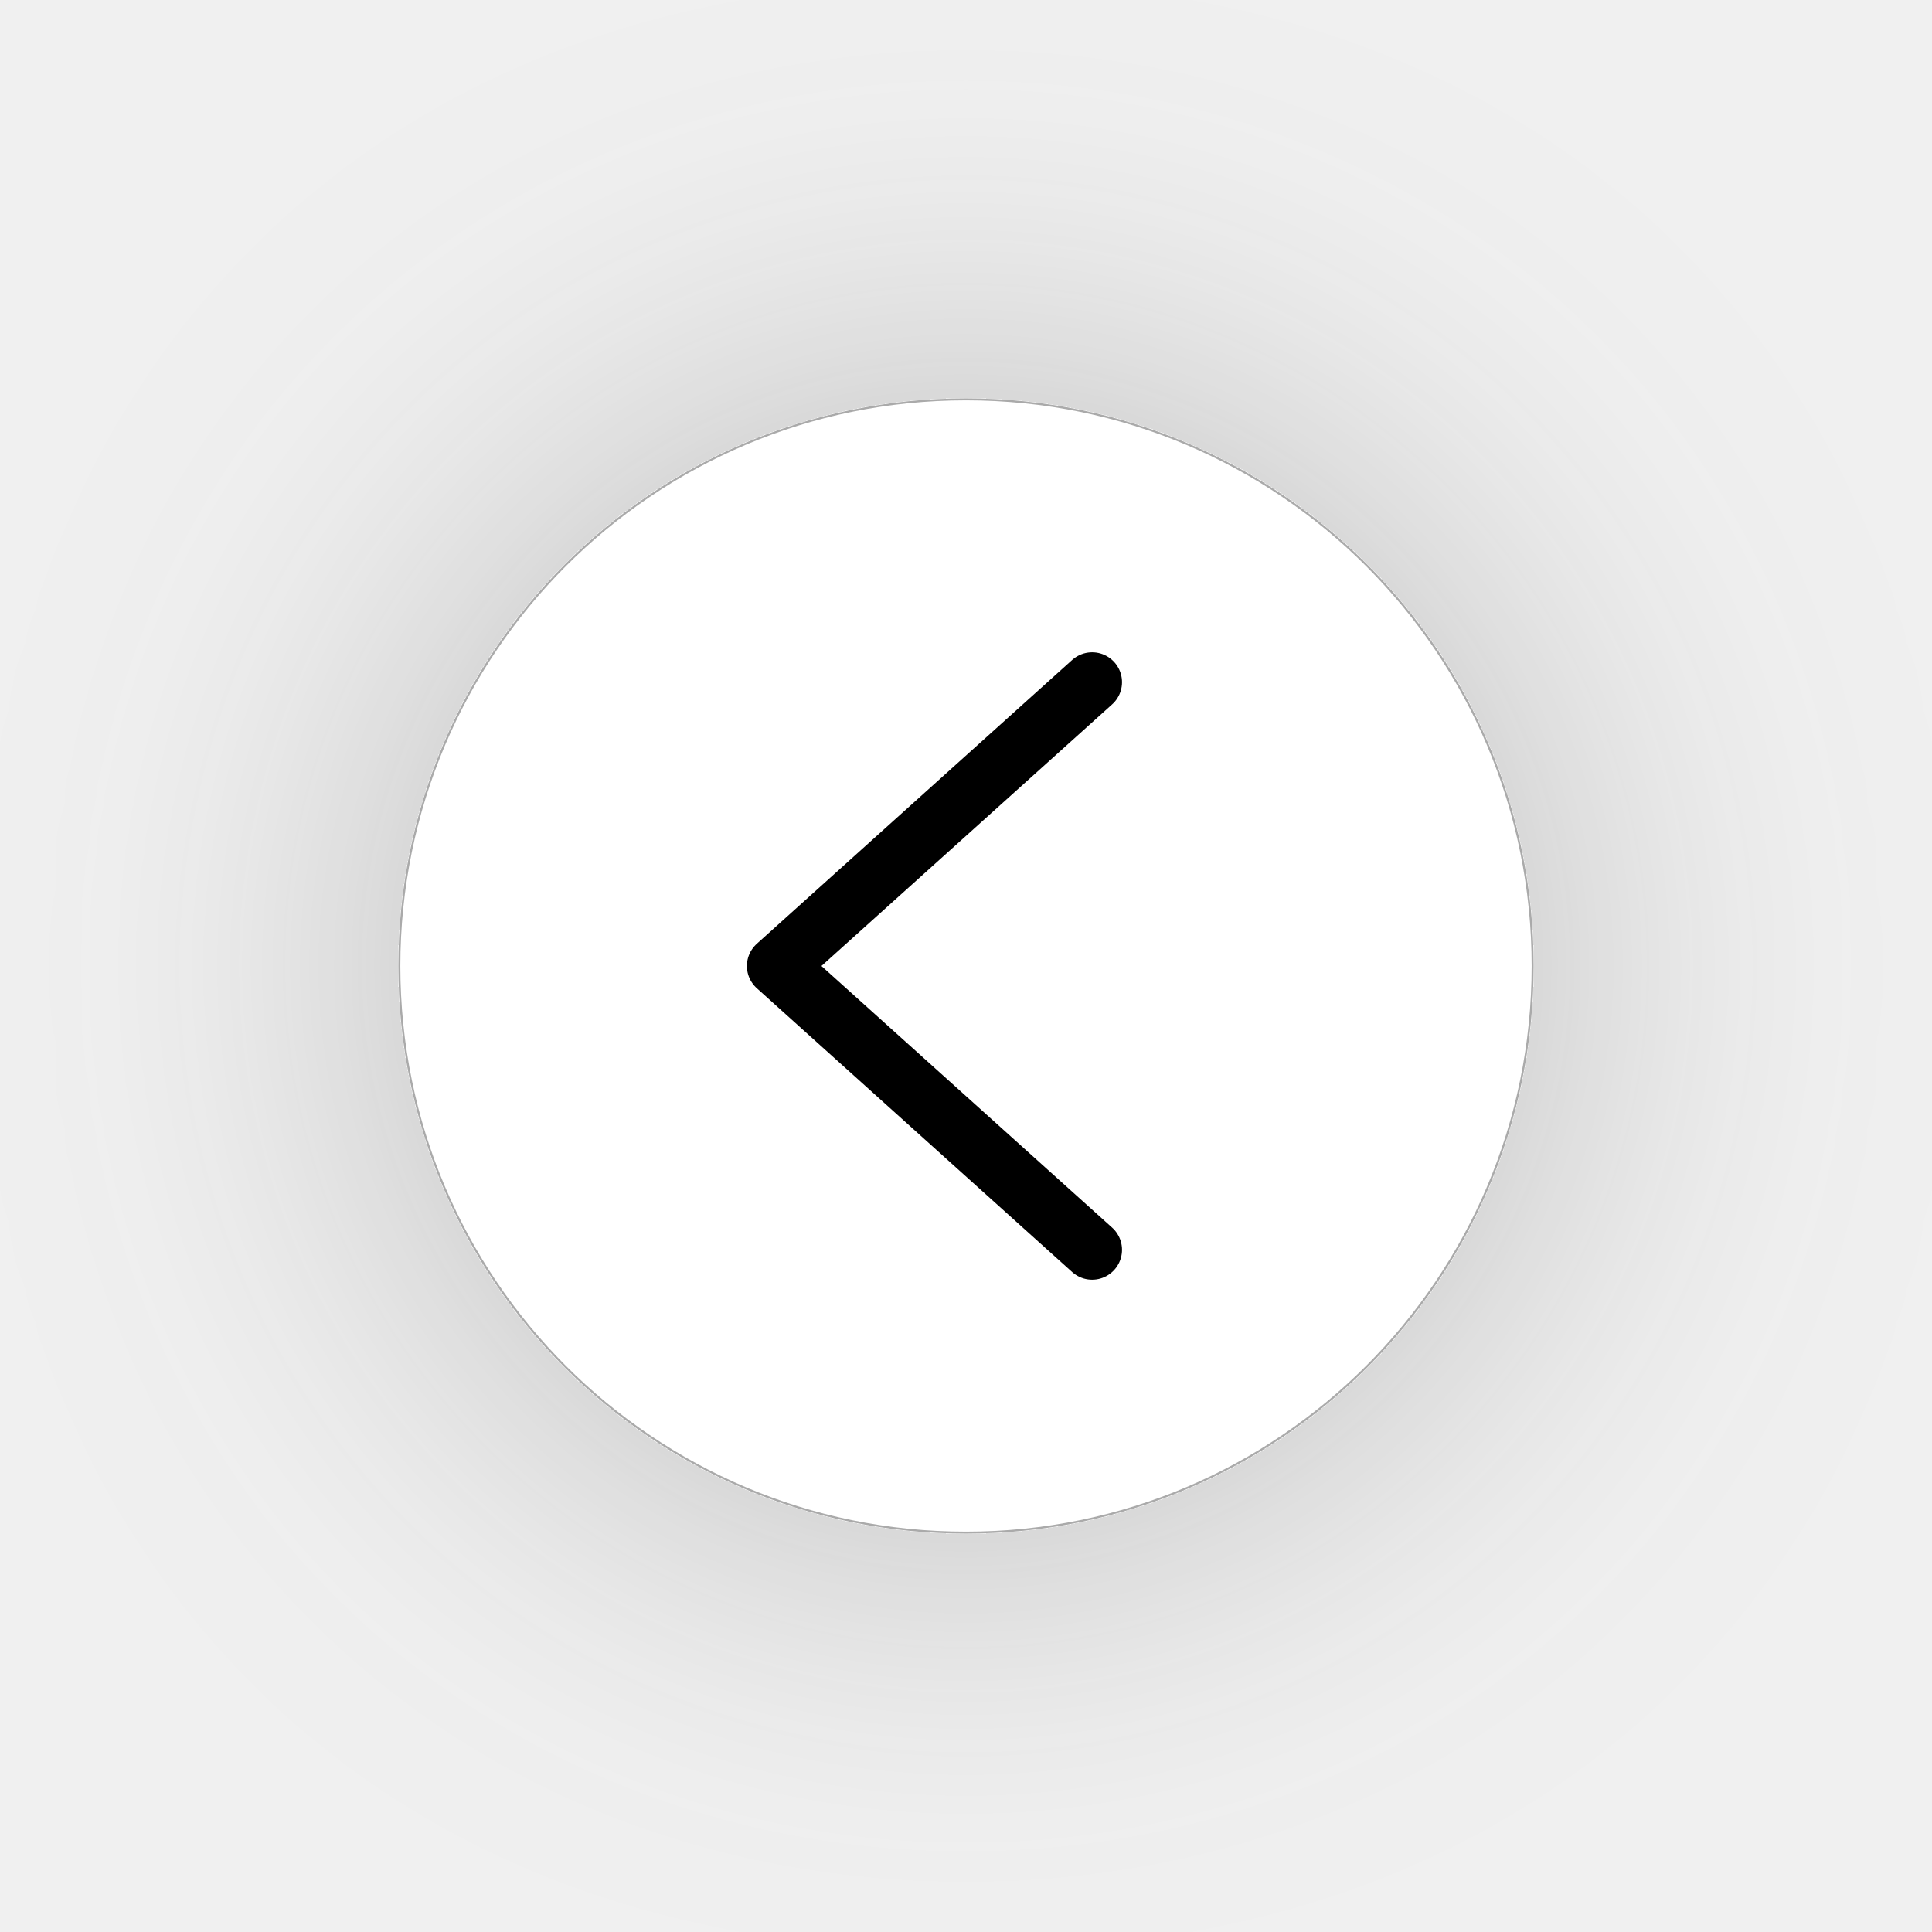
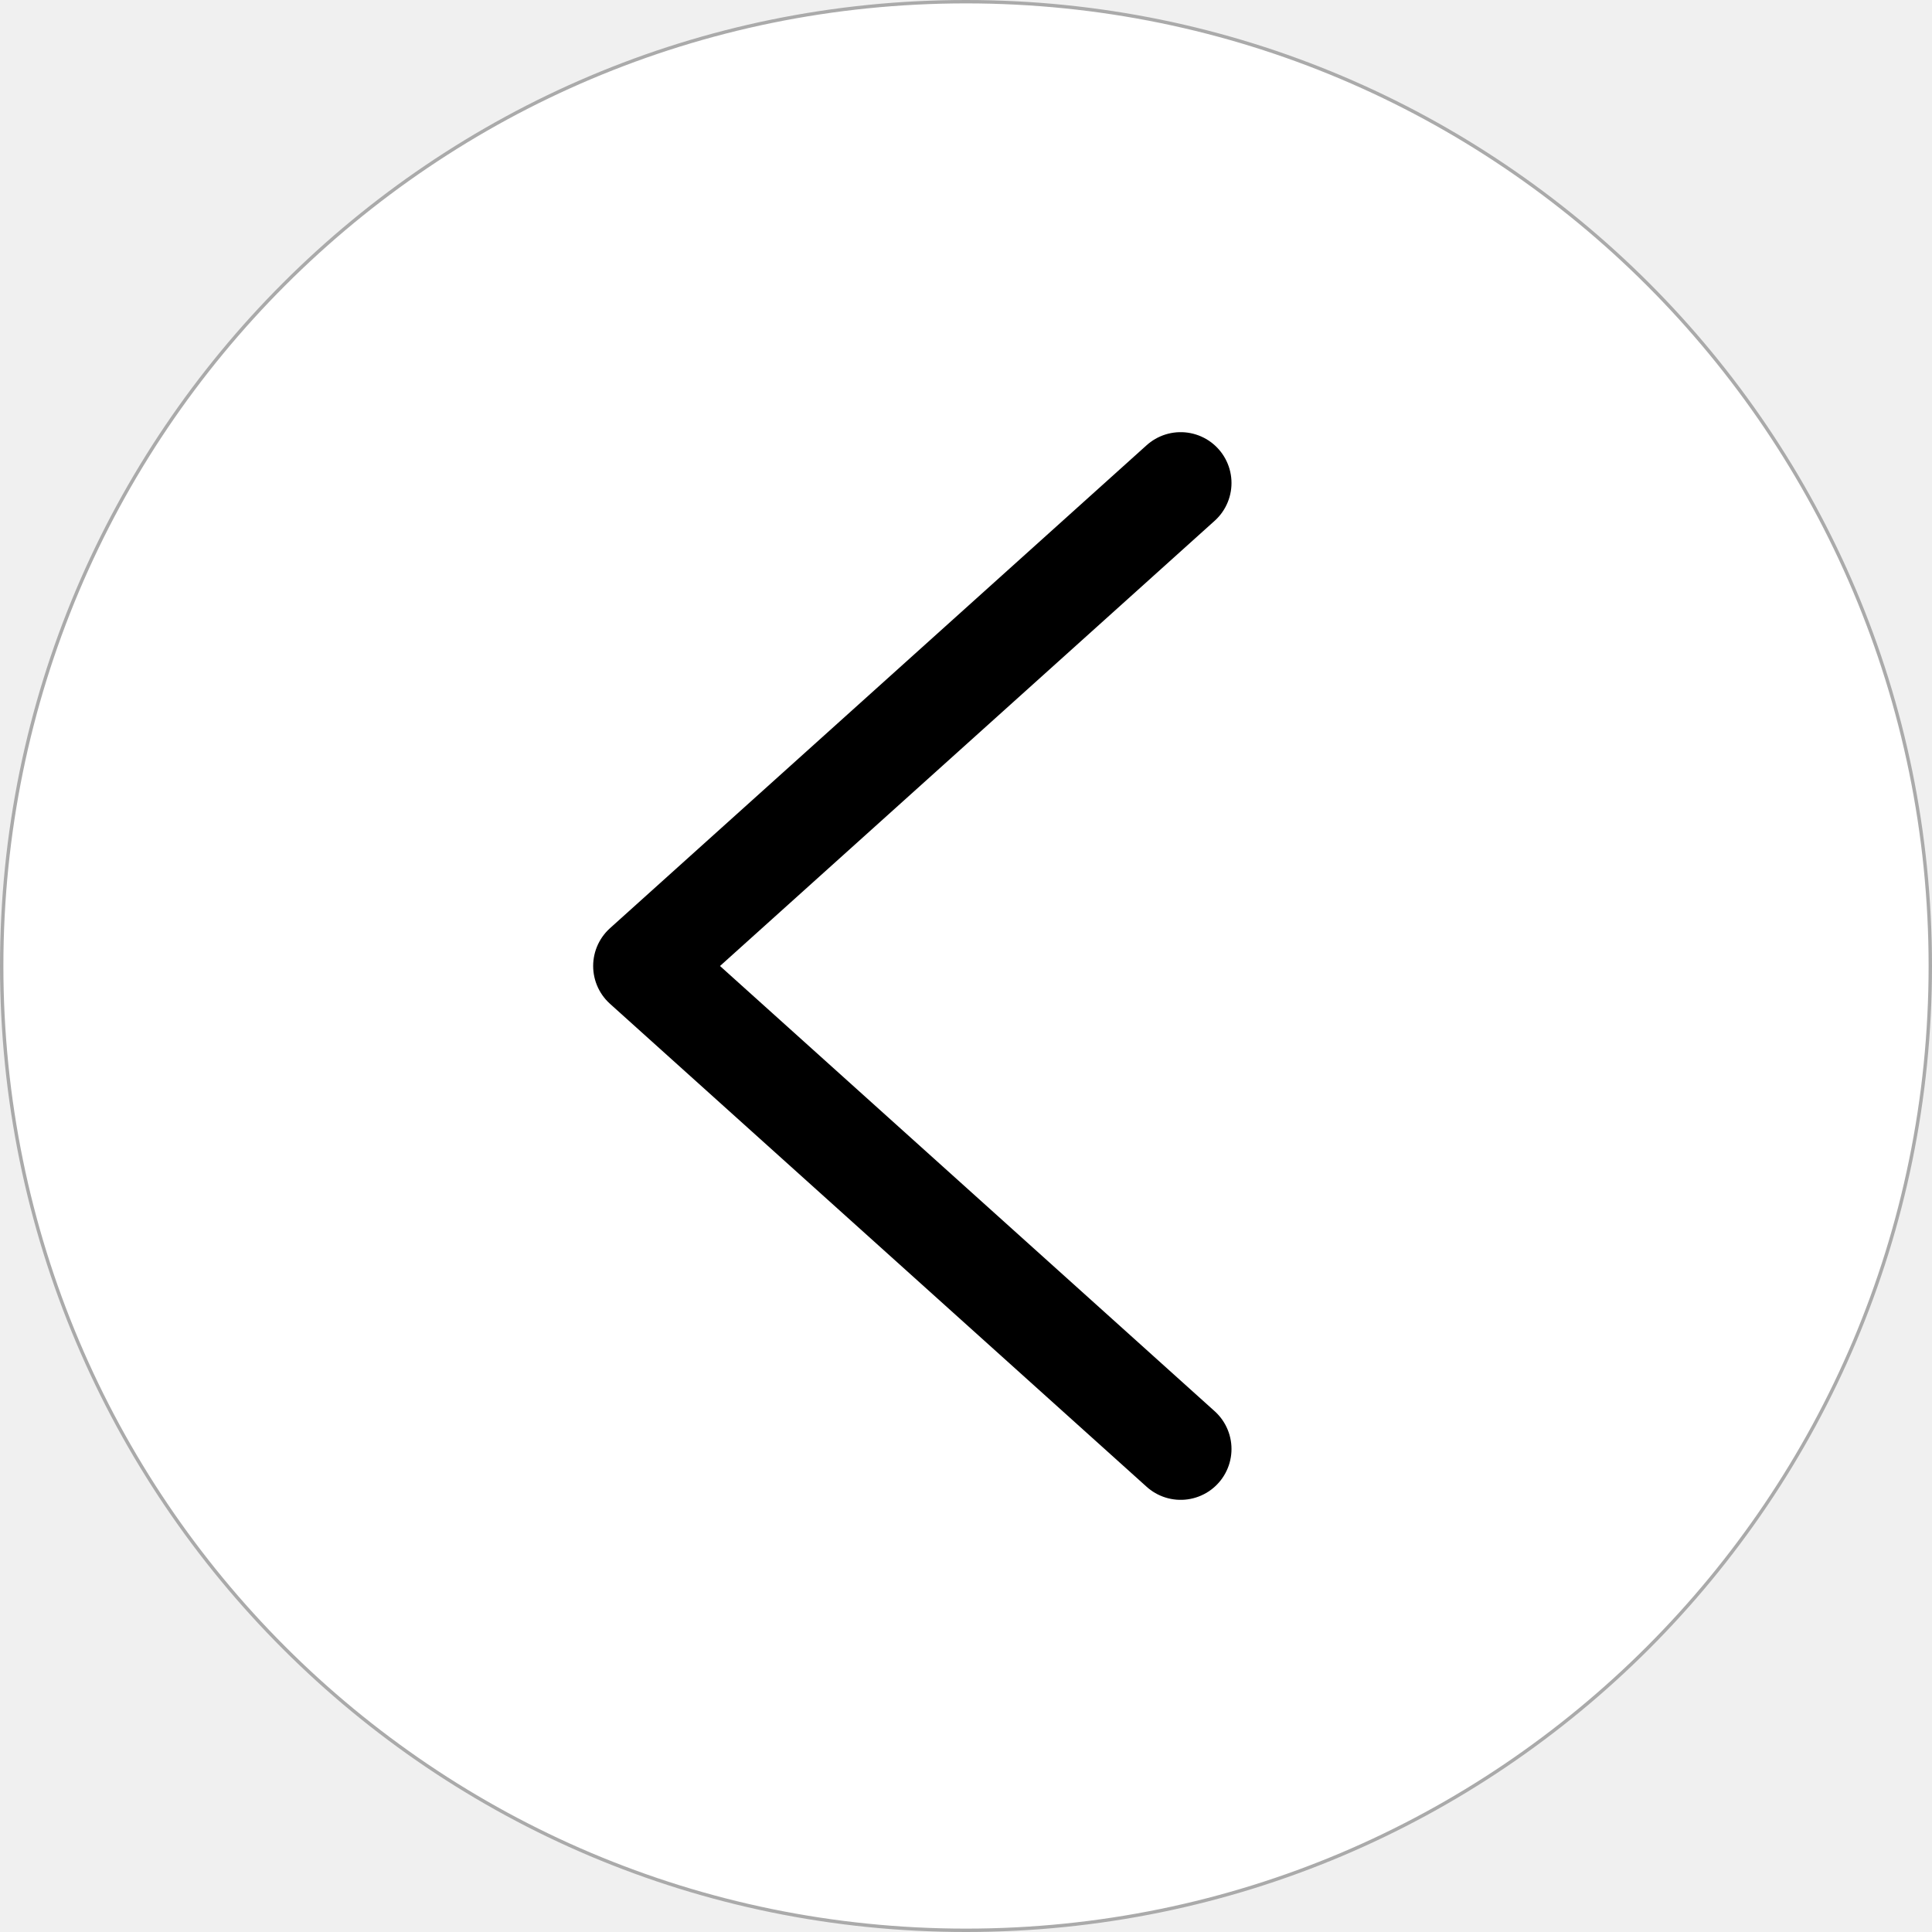
- <svg xmlns="http://www.w3.org/2000/svg" width="97" height="97" viewBox="0 0 97 97" fill="none">
-   <g filter="url(#filter0_d_90_45)">
-     <circle cx="28.5" cy="28.5" r="28.5" transform="matrix(1 0 0 -1 20 77)" fill="white" />
-     <circle cx="28.5" cy="28.5" r="28.45" transform="matrix(1 0 0 -1 20 77)" stroke="#AAAAAA" stroke-width="0.1" />
-   </g>
-   <path d="M54.833 62.75L39 48.5L54.833 34.25" stroke="black" stroke-width="3" stroke-linecap="round" stroke-linejoin="round" />
-   <defs>
-     <filter id="filter0_d_90_45" x="0" y="0" width="97" height="97" filterUnits="userSpaceOnUse" color-interpolation-filters="sRGB">
-       <feFlood flood-opacity="0" result="BackgroundImageFix" />
-       <feColorMatrix in="SourceAlpha" type="matrix" values="0 0 0 0 0 0 0 0 0 0 0 0 0 0 0 0 0 0 127 0" result="hardAlpha" />
-       <feOffset />
-       <feGaussianBlur stdDeviation="10" />
-       <feComposite in2="hardAlpha" operator="out" />
-       <feColorMatrix type="matrix" values="0 0 0 0 0.733 0 0 0 0 0.733 0 0 0 0 0.733 0 0 0 1 0" />
-       <feBlend mode="normal" in2="BackgroundImageFix" result="effect1_dropShadow_90_45" />
-       <feBlend mode="normal" in="SourceGraphic" in2="effect1_dropShadow_90_45" result="shape" />
-     </filter>
-   </defs>
+ <svg xmlns="http://www.w3.org/2000/svg" width="57" height="57" viewBox="0 0 57 57" fill="none">
+   <circle cx="28.5" cy="28.5" r="28.45" transform="matrix(1 0 0 -1 0 57)" fill="white" stroke="#AAAAAA" stroke-width="0.1" />
+   <path d="M34.833 42.75L19 28.5L34.833 14.25" stroke="black" stroke-width="3" stroke-linecap="round" stroke-linejoin="round" />
</svg>
